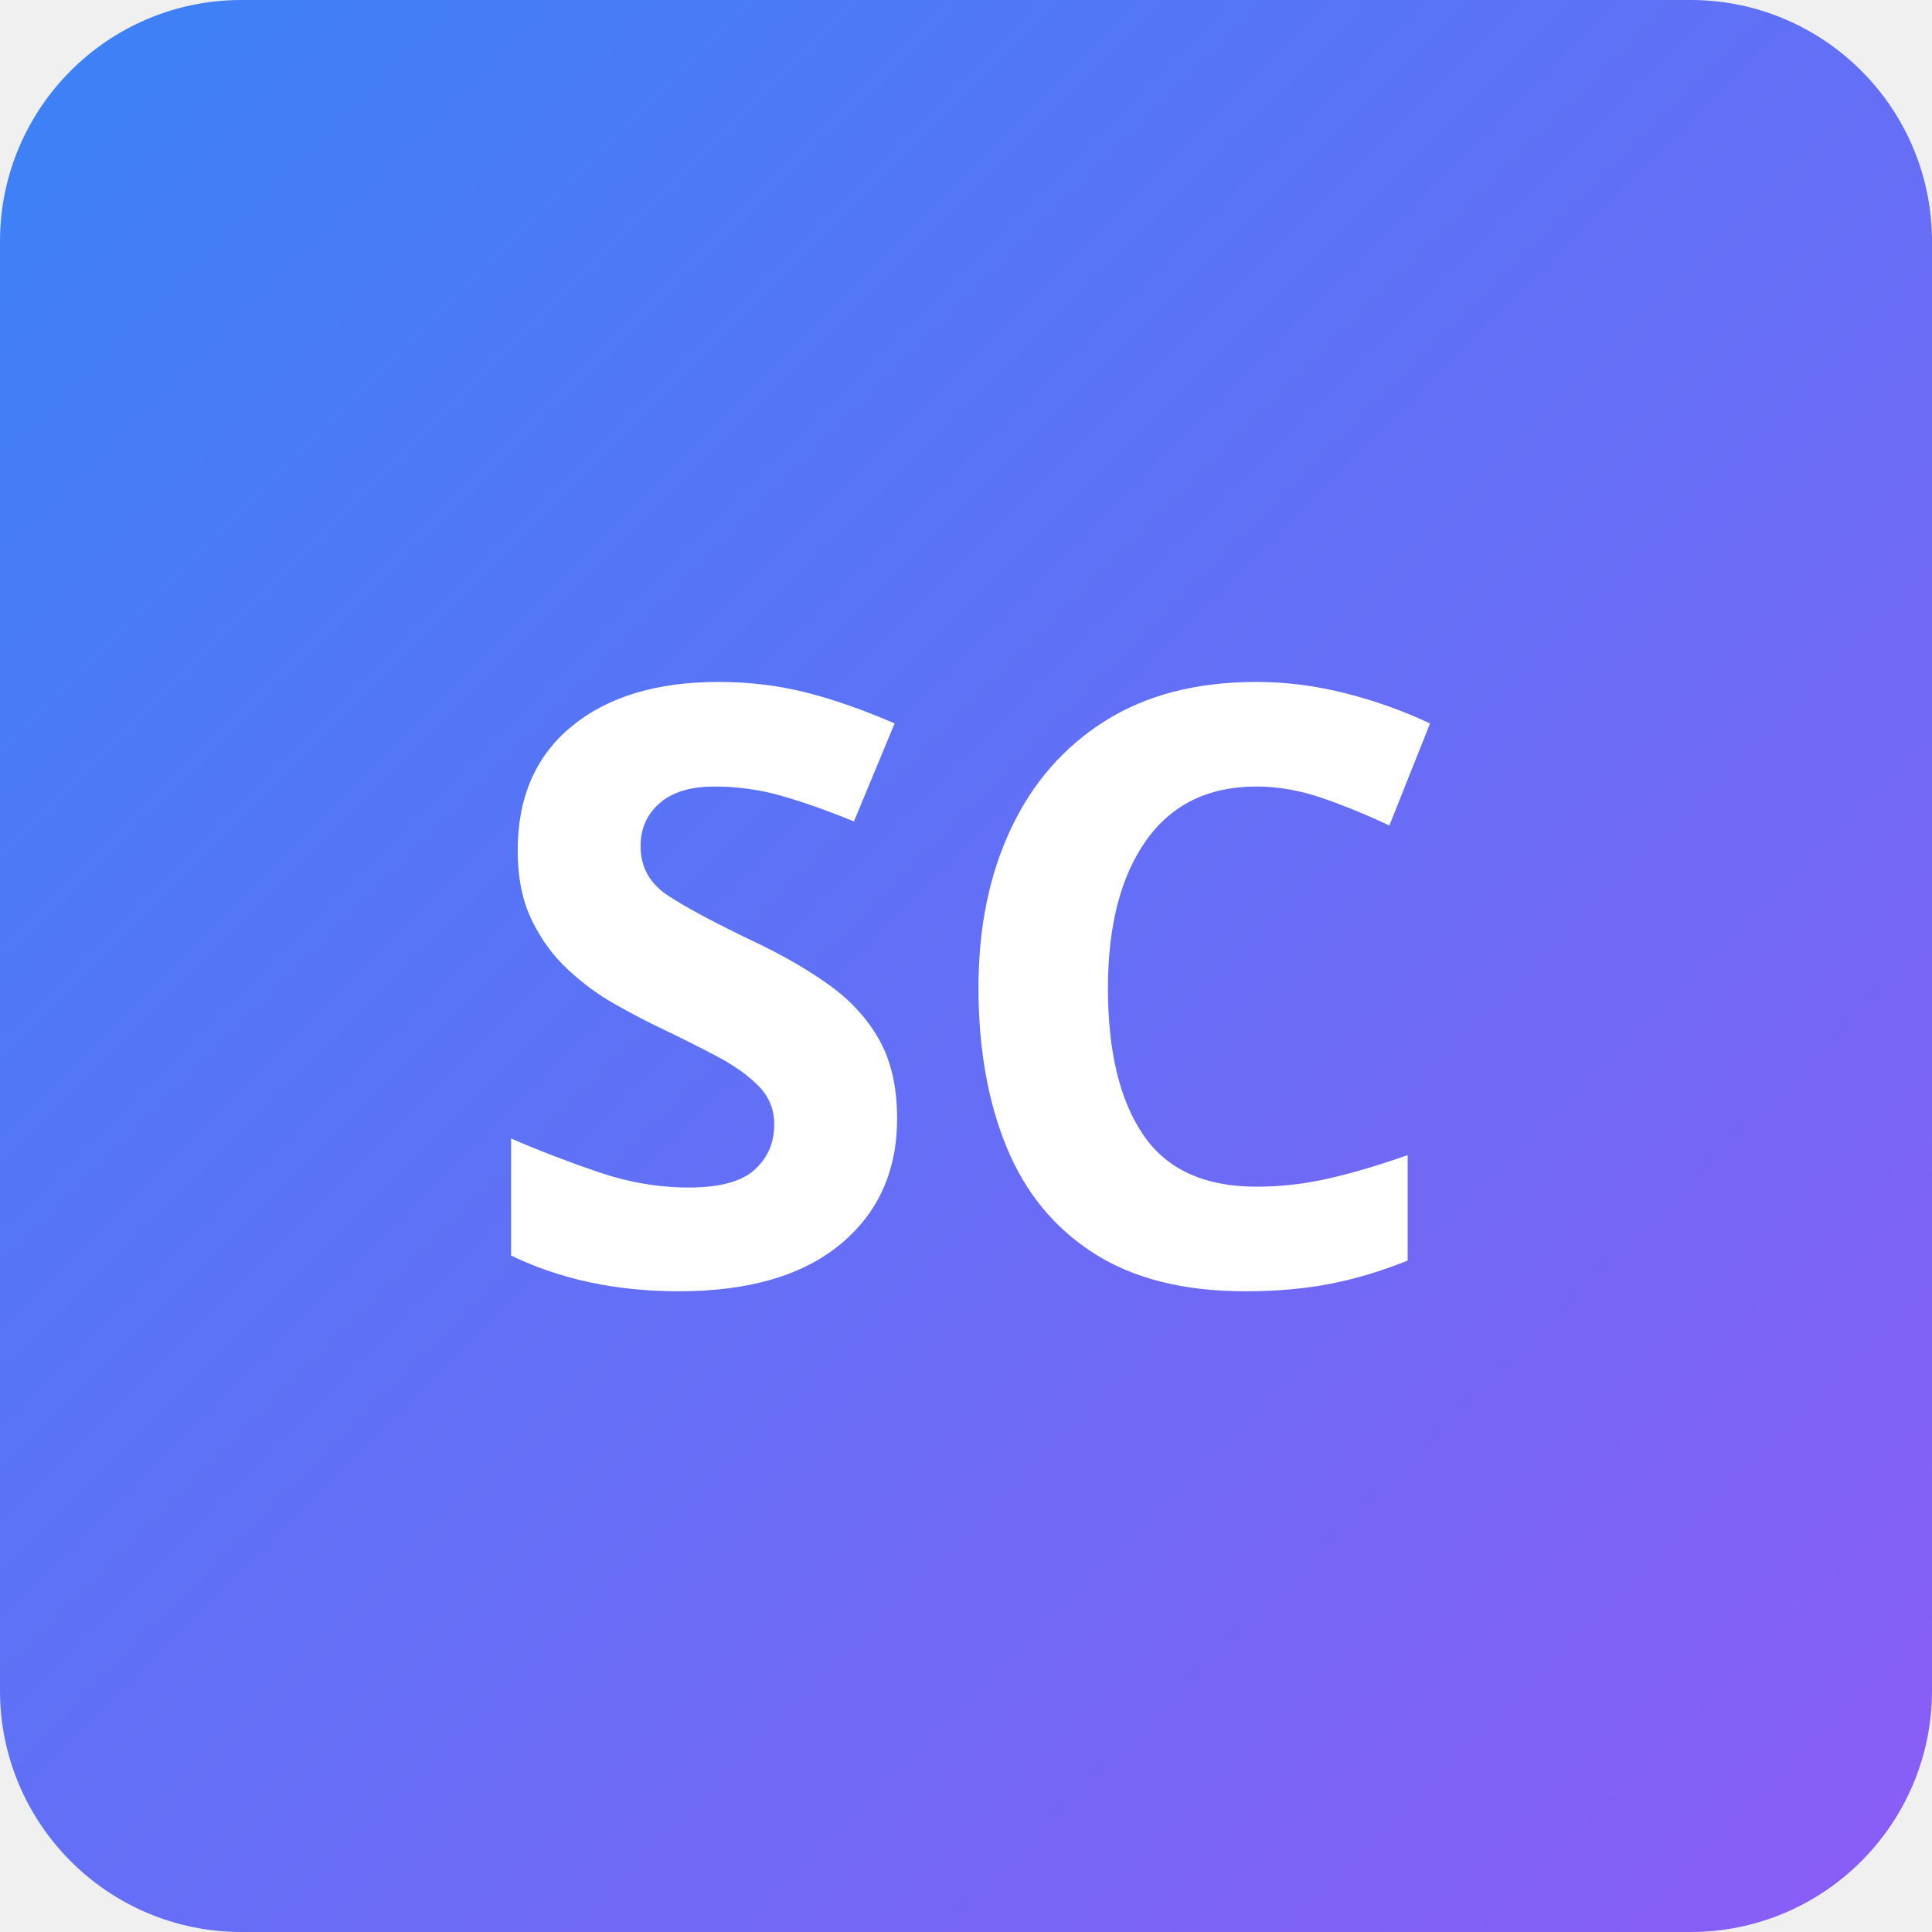
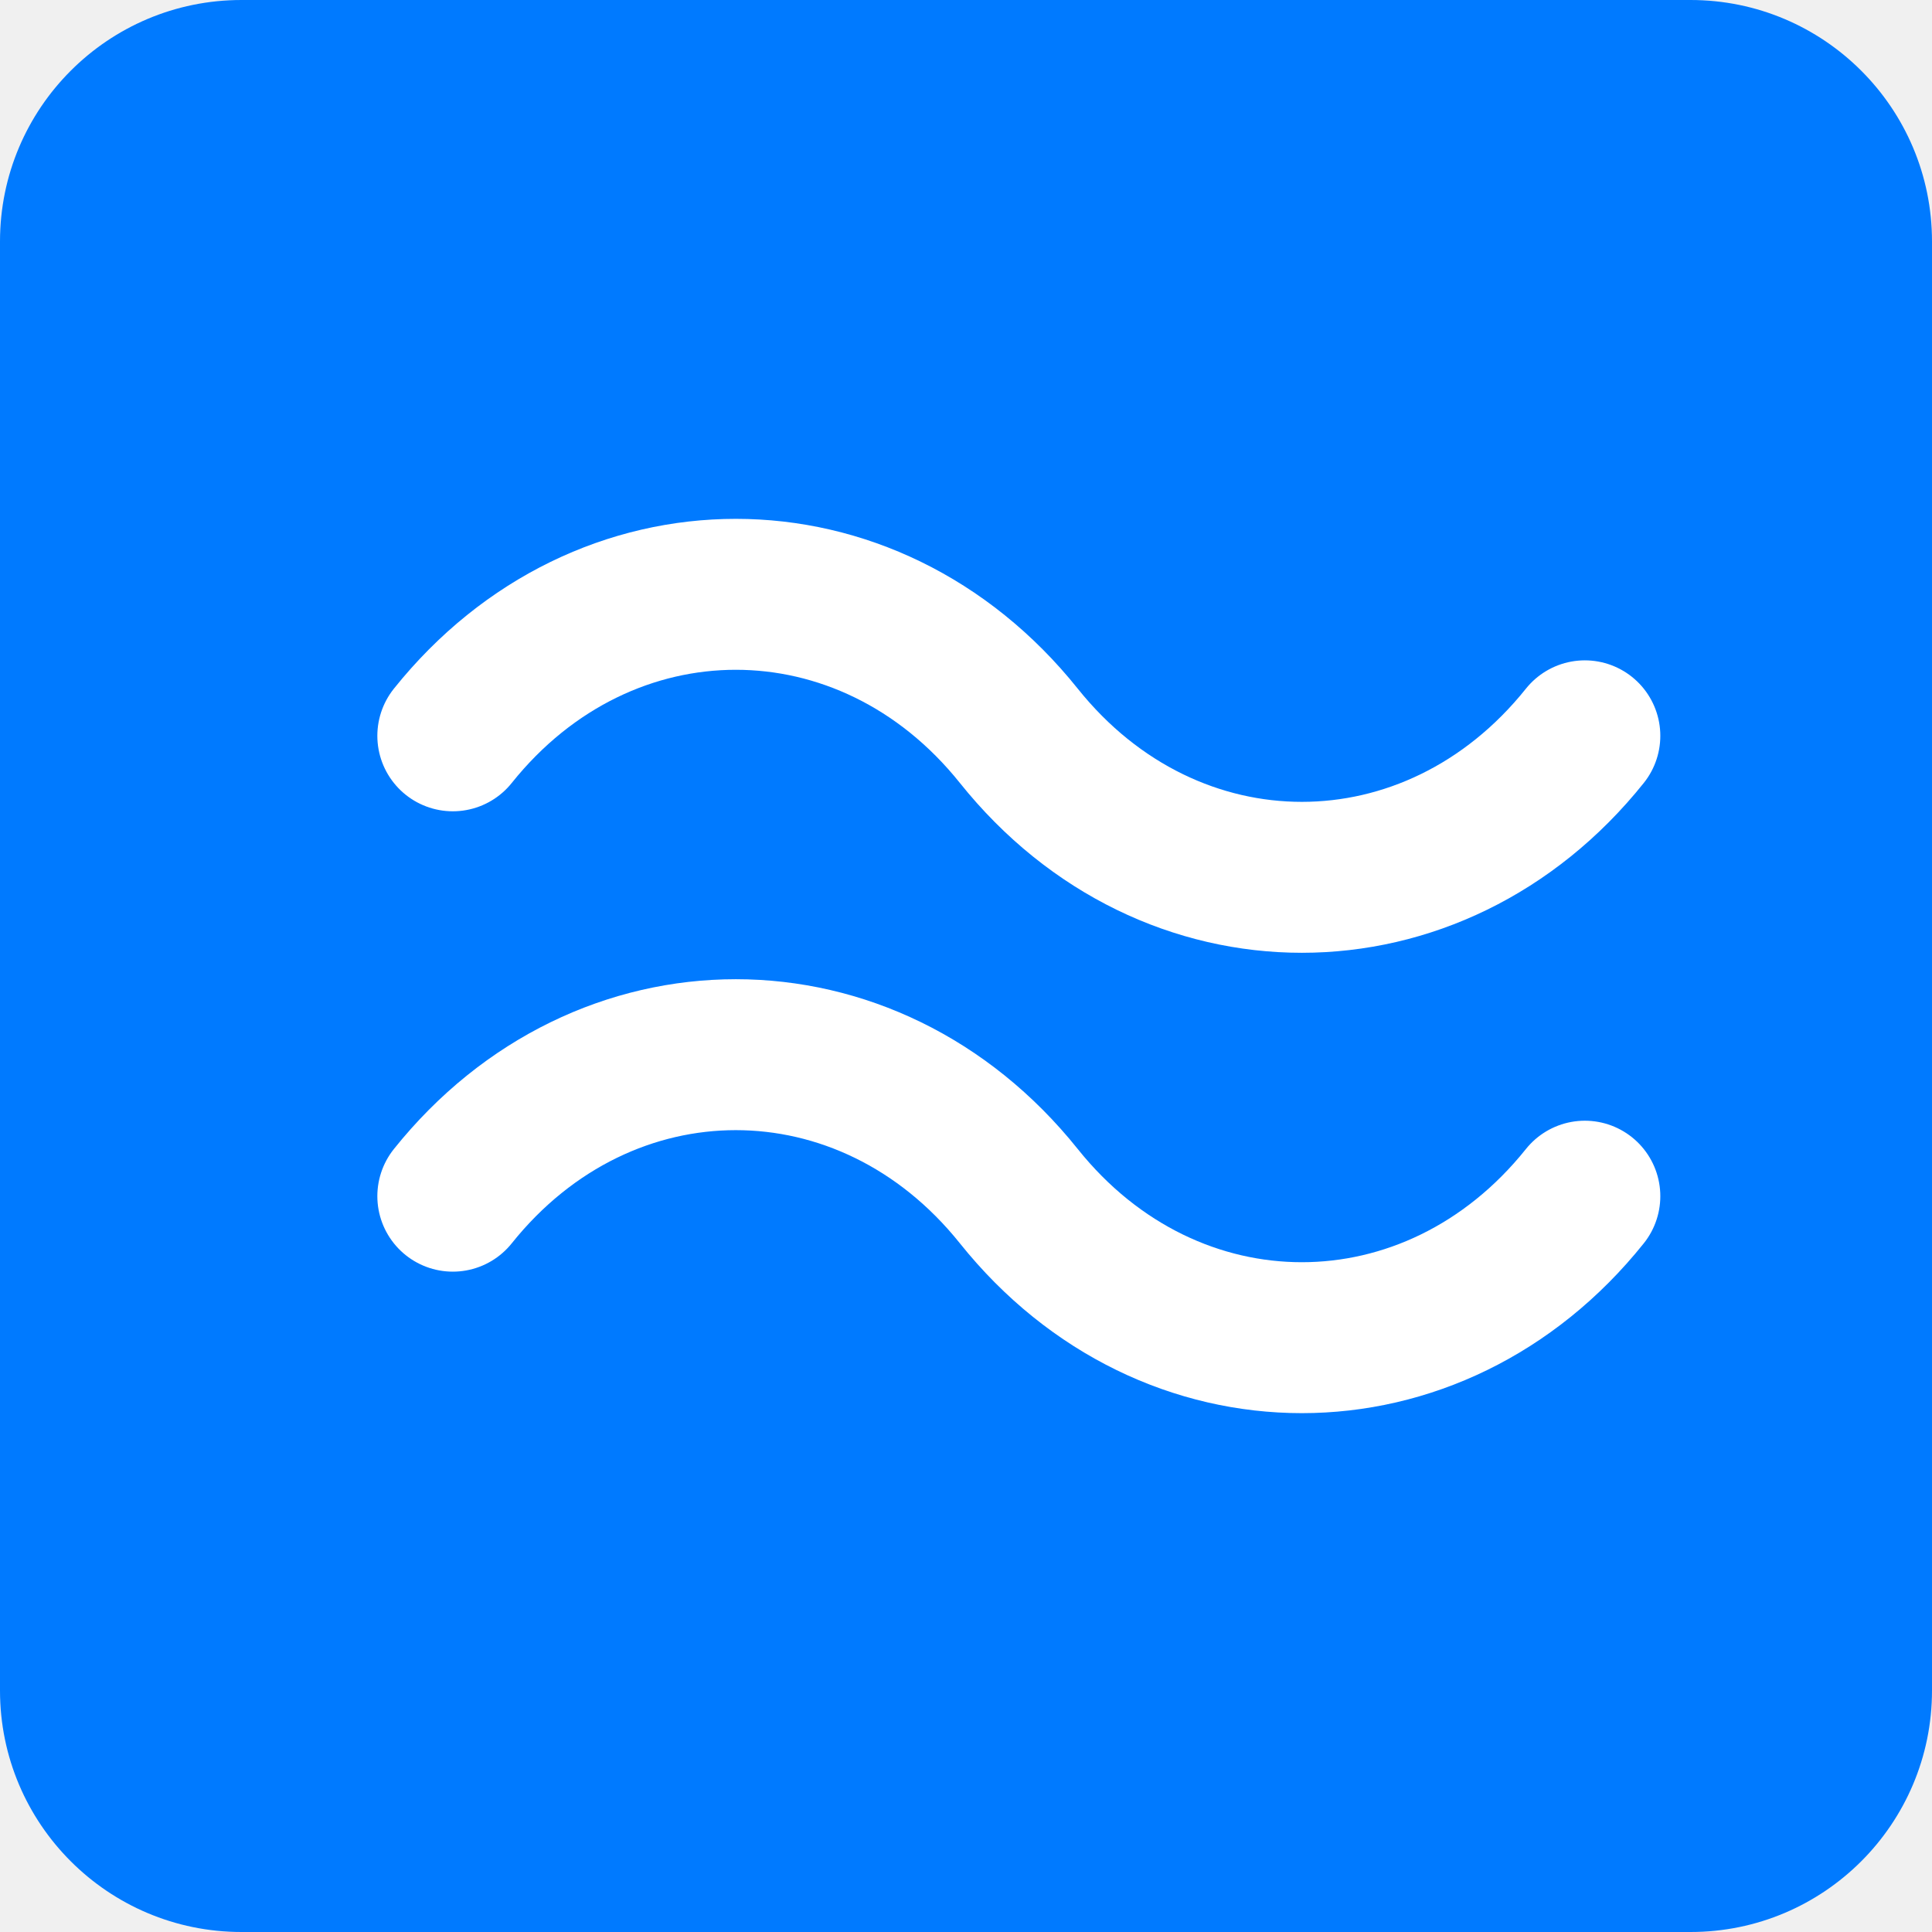
<svg xmlns="http://www.w3.org/2000/svg" width="512" height="512" viewBox="0 0 512 512" fill="none">
-   <rect width="512" height="512" rx="64" fill="url(#gradient3)" />
-   <text x="256" y="340" font-family="system-ui, sans-serif" font-size="220" font-weight="700" fill="white" text-anchor="middle">SC</text>
-   <defs>
-     <linearGradient id="gradient3" x1="0" y1="0" x2="512" y2="512" gradientUnits="userSpaceOnUse">
-       <stop offset="0%" stop-color="#3b82f6" />
-       <stop offset="100%" stop-color="#8b5cf6" />
-     </linearGradient>
-   </defs>
+   <rect width="512" height="512" rx="64" fill="#007AFF" />
+   <path d="M120 195 C160 145, 230 145, 270 195 C310 245, 380 245, 420 195" stroke="white" stroke-width="40" stroke-linecap="round" fill="none" />
+   <path d="M120 317 C160 267, 230 267, 270 317 C310 367, 380 367, 420 317" stroke="white" stroke-width="40" stroke-linecap="round" fill="none" />
</svg>
